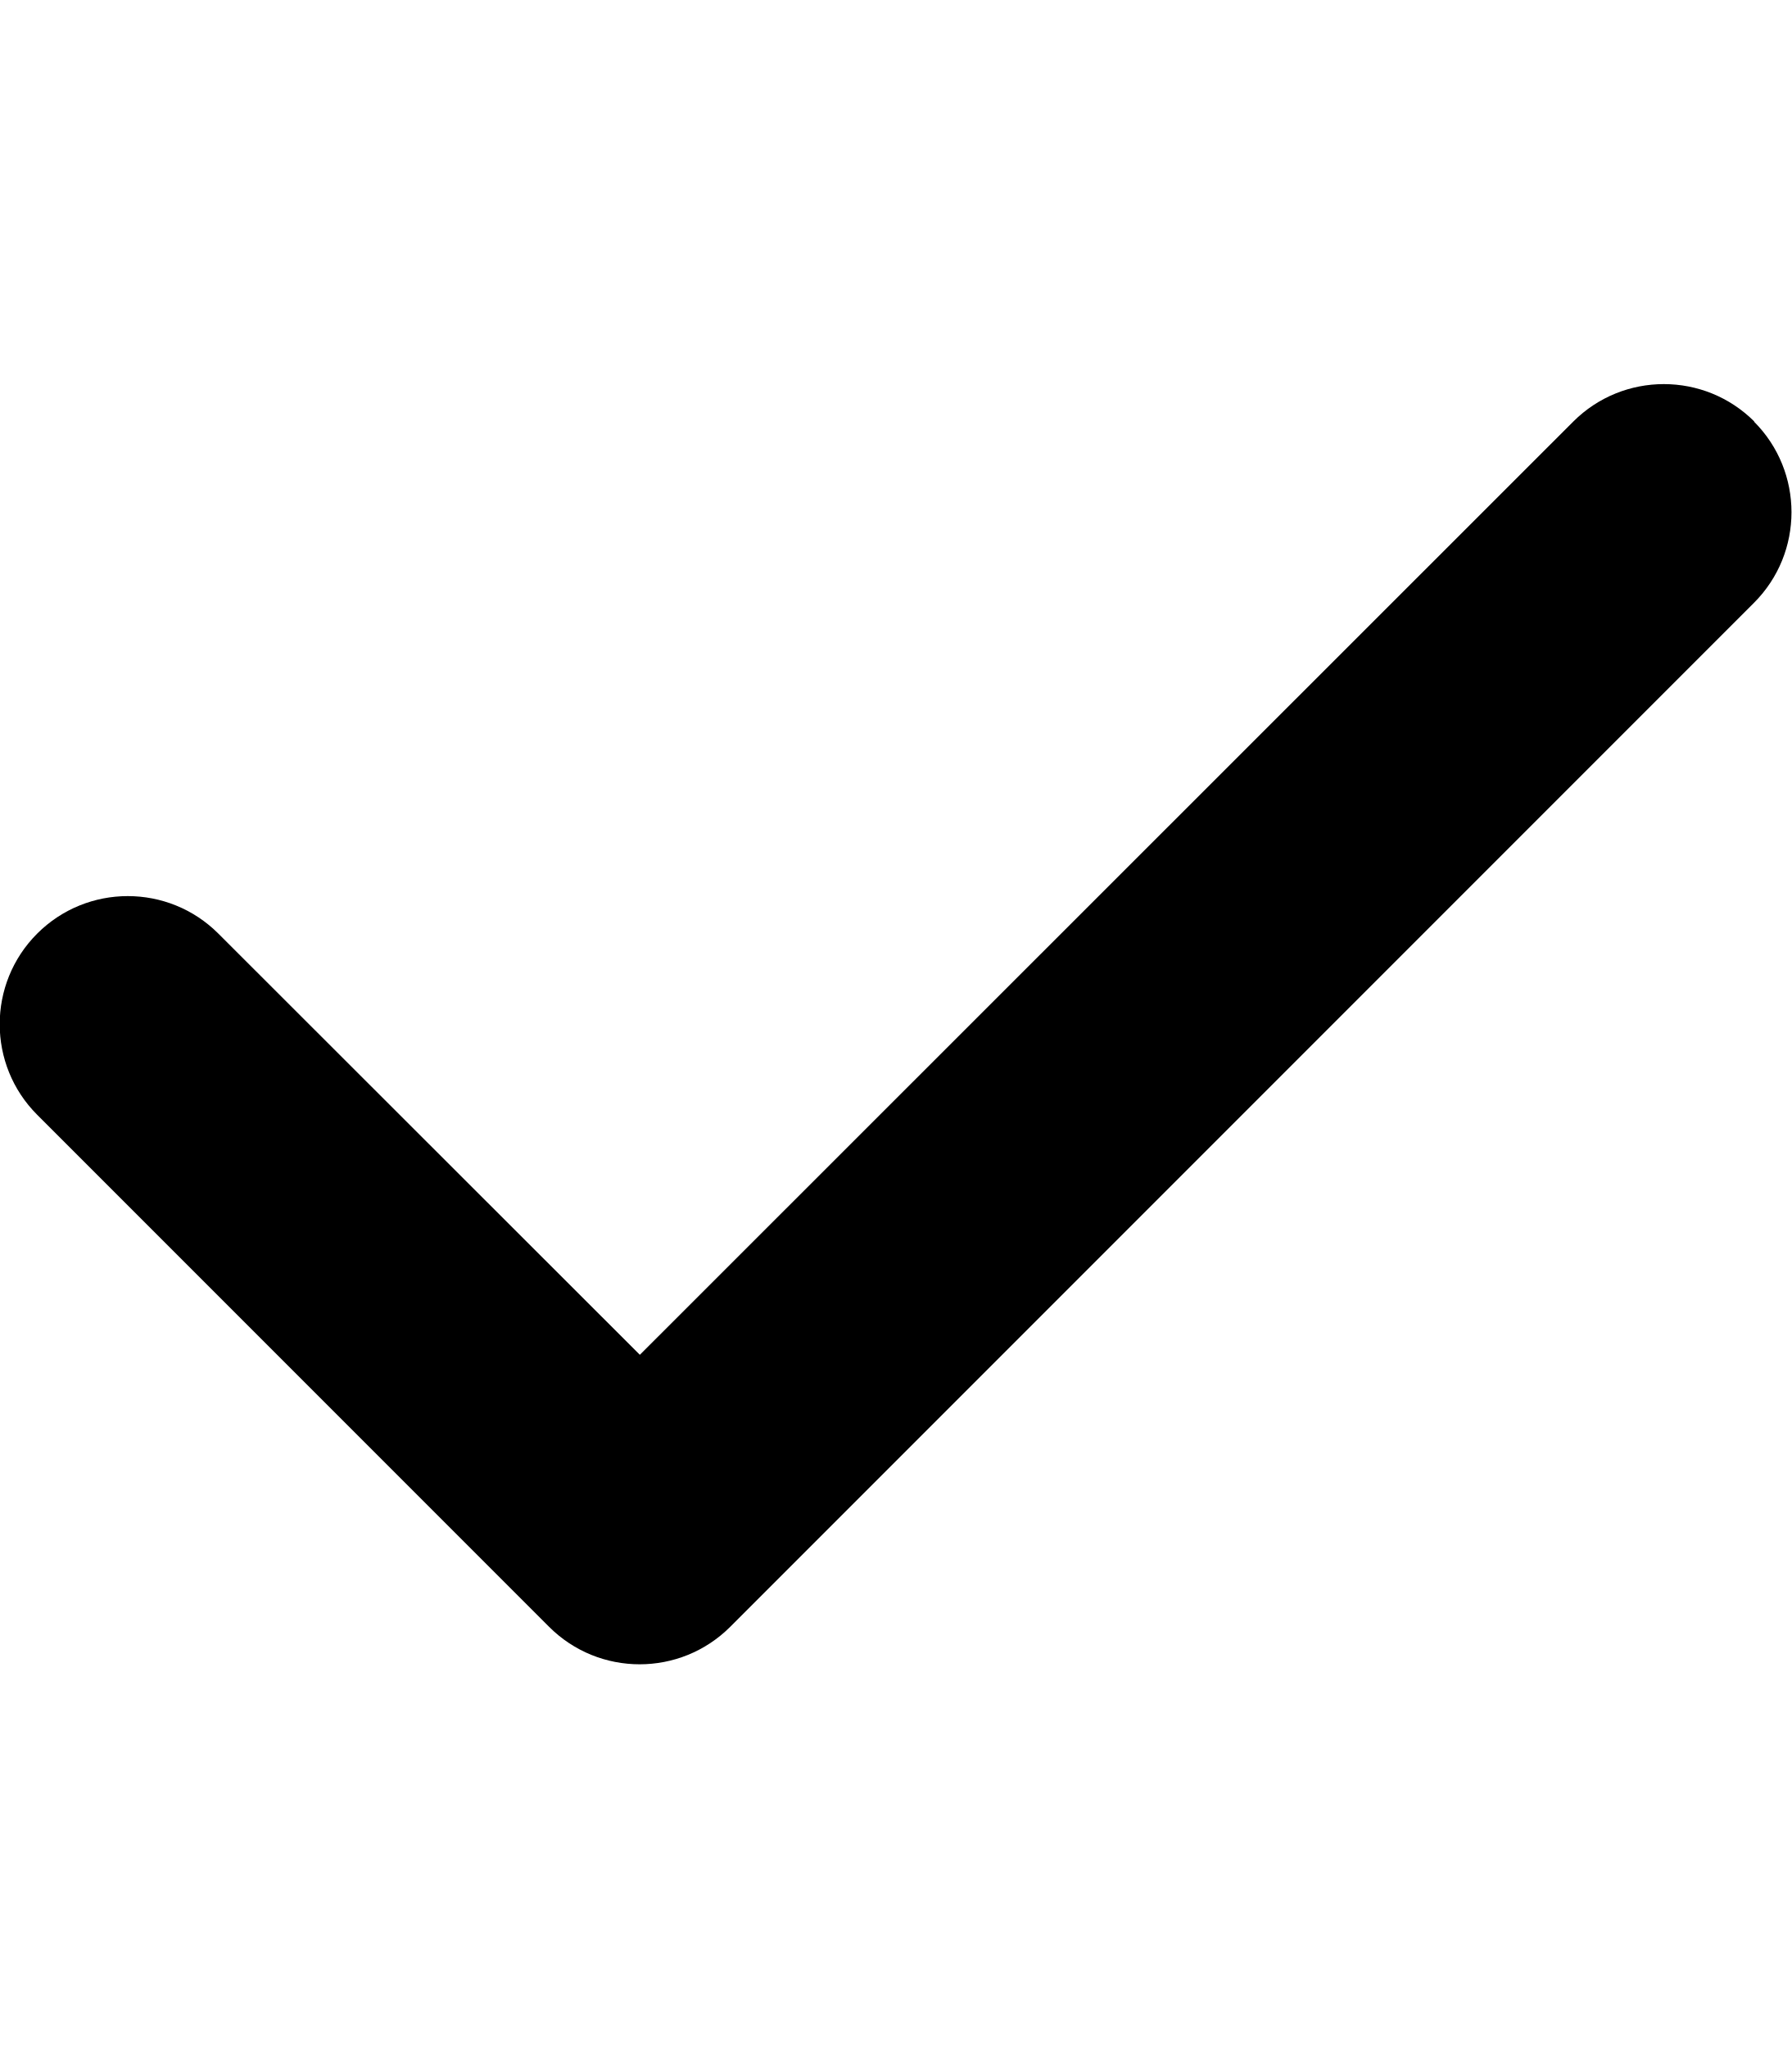
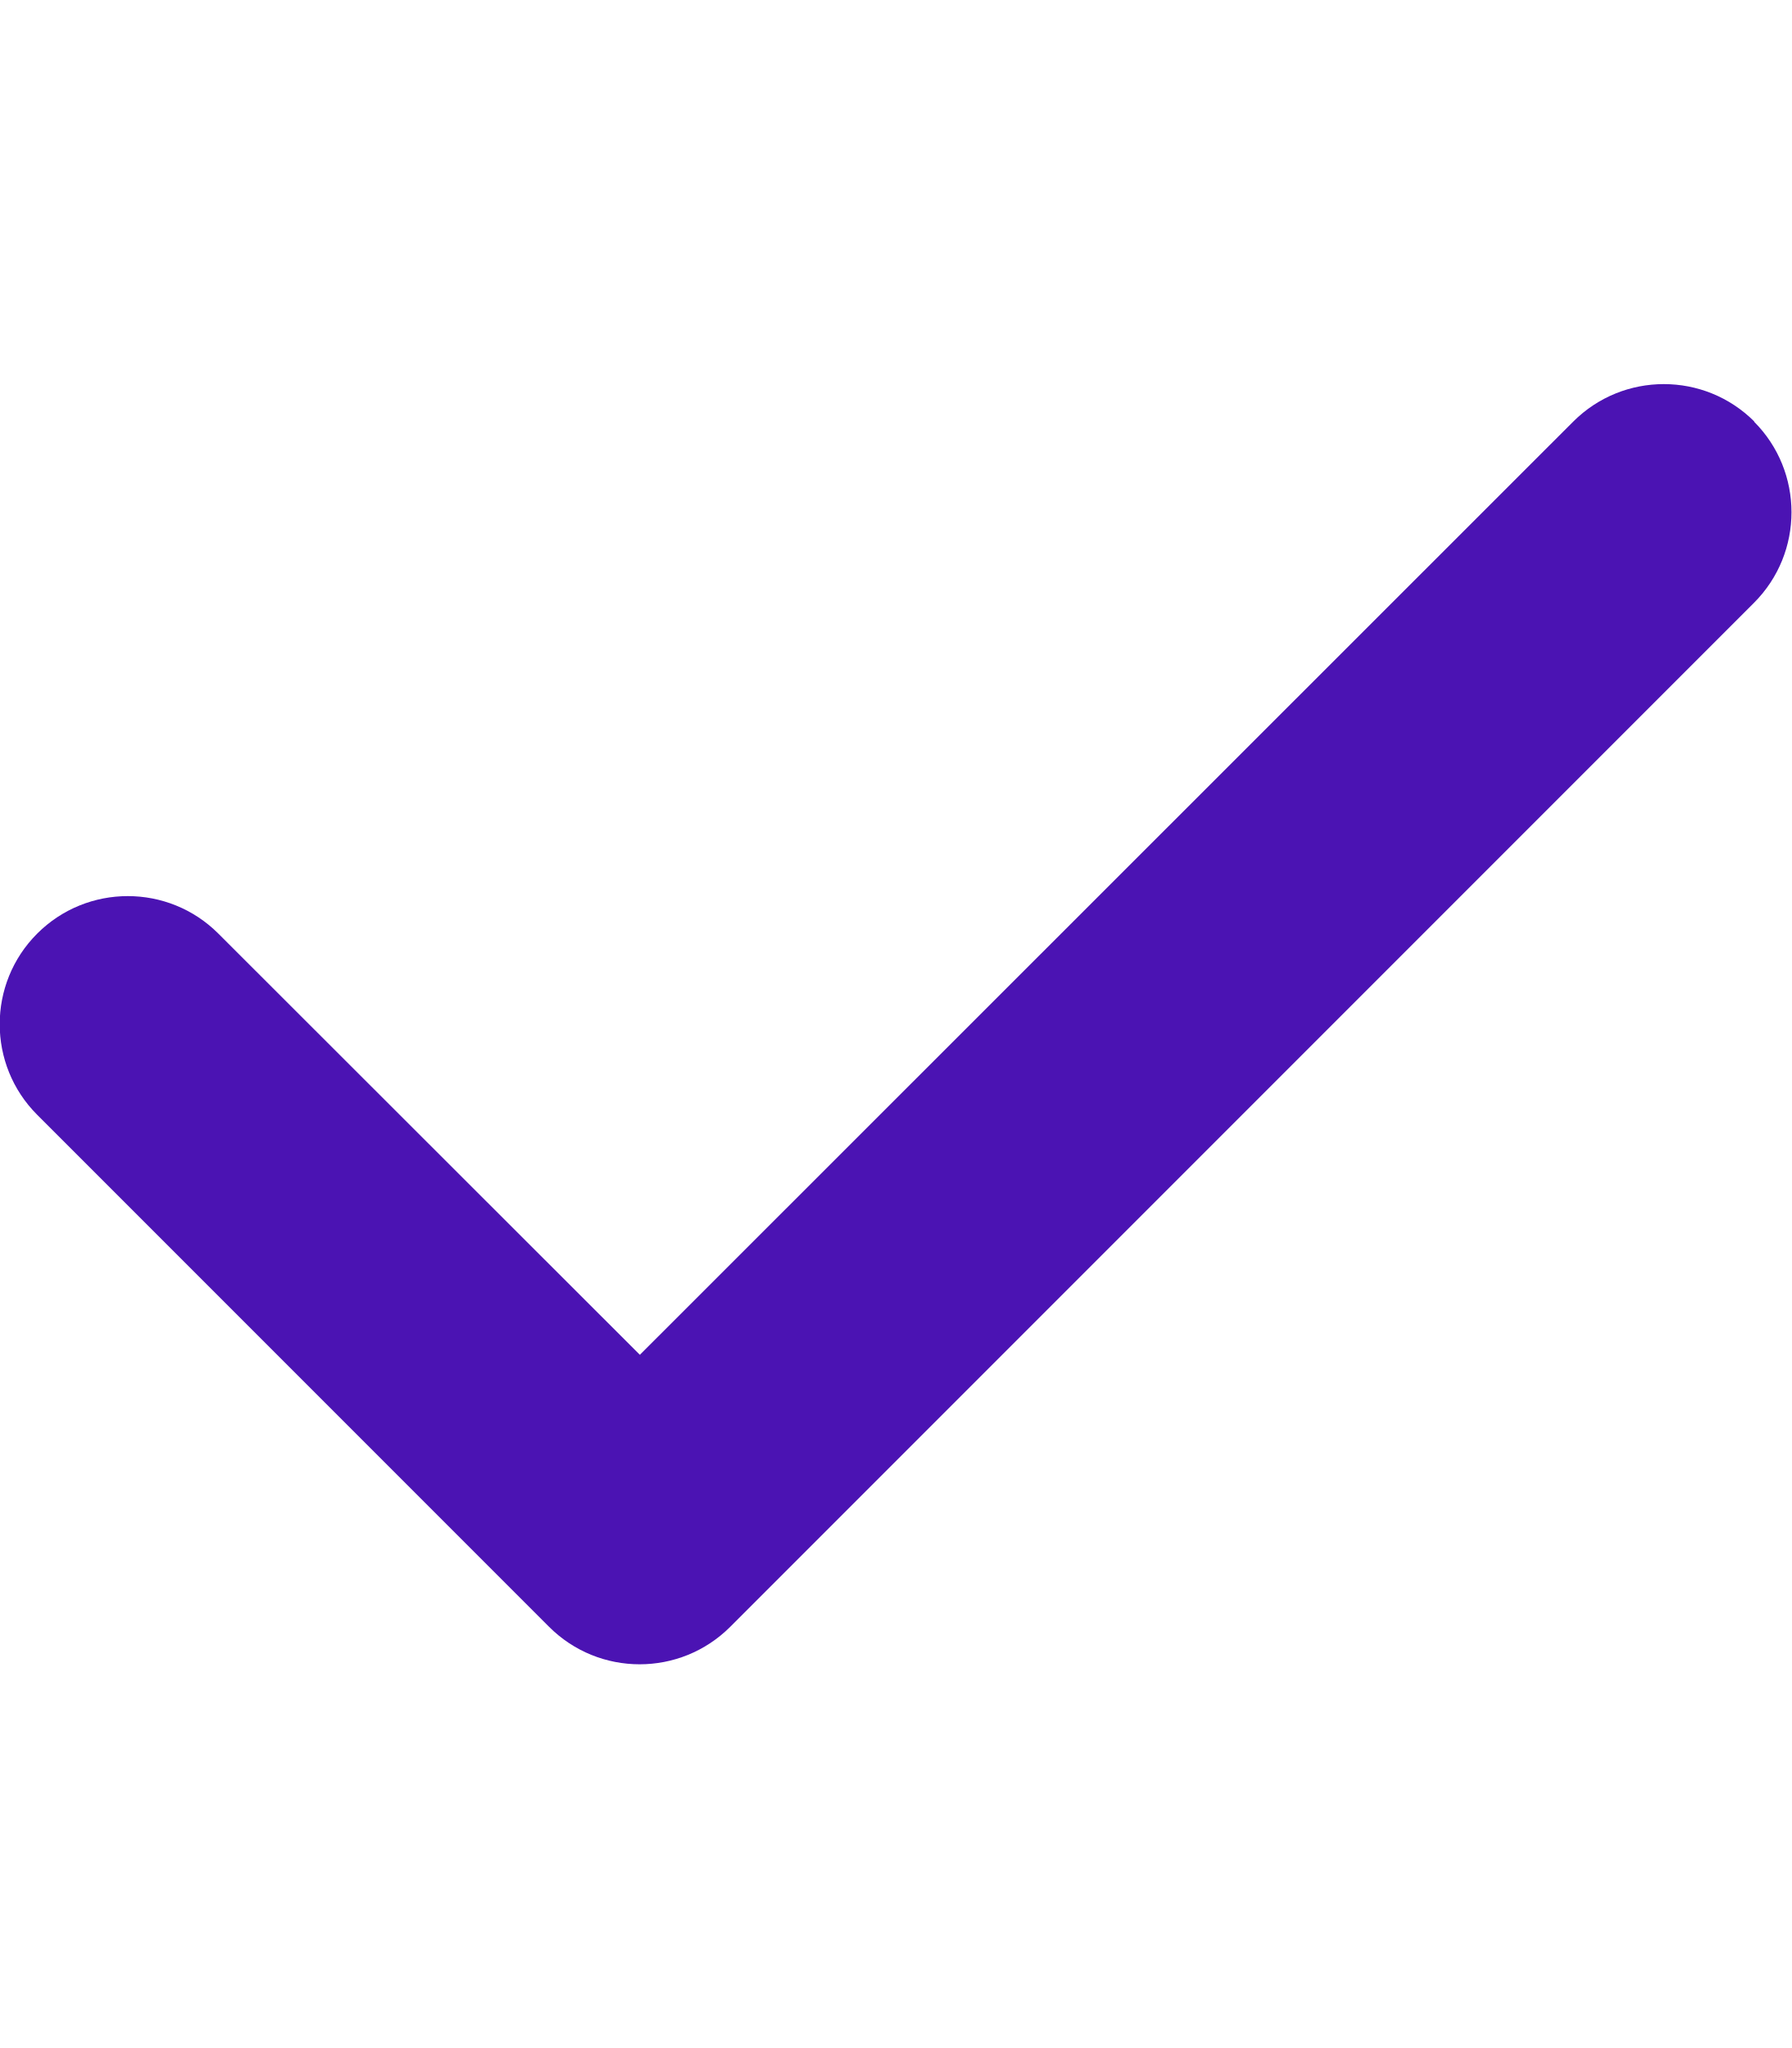
<svg xmlns="http://www.w3.org/2000/svg" viewBox="0 0 448 512">
-   <path d="M438.6 105.4c12.5 12.5 12.5 32.8 0 45.3l-256 256c-12.5 12.5-32.8 12.5-45.3 0l-128-128c-12.5-12.5-12.5-32.8 0-45.3s32.8-12.5 45.3 0L160 338.7 393.4 105.4c12.5-12.5 32.8-12.5 45.3 0z" />
+   <path fill="#4b13b3" d="M438.6 105.4c12.5 12.5 12.5 32.8 0 45.3l-256 256c-12.5 12.5-32.8 12.5-45.3 0l-128-128c-12.5-12.5-12.5-32.8 0-45.3s32.8-12.5 45.3 0L160 338.7 393.4 105.4c12.5-12.5 32.8-12.5 45.3 0z" />
</svg>
